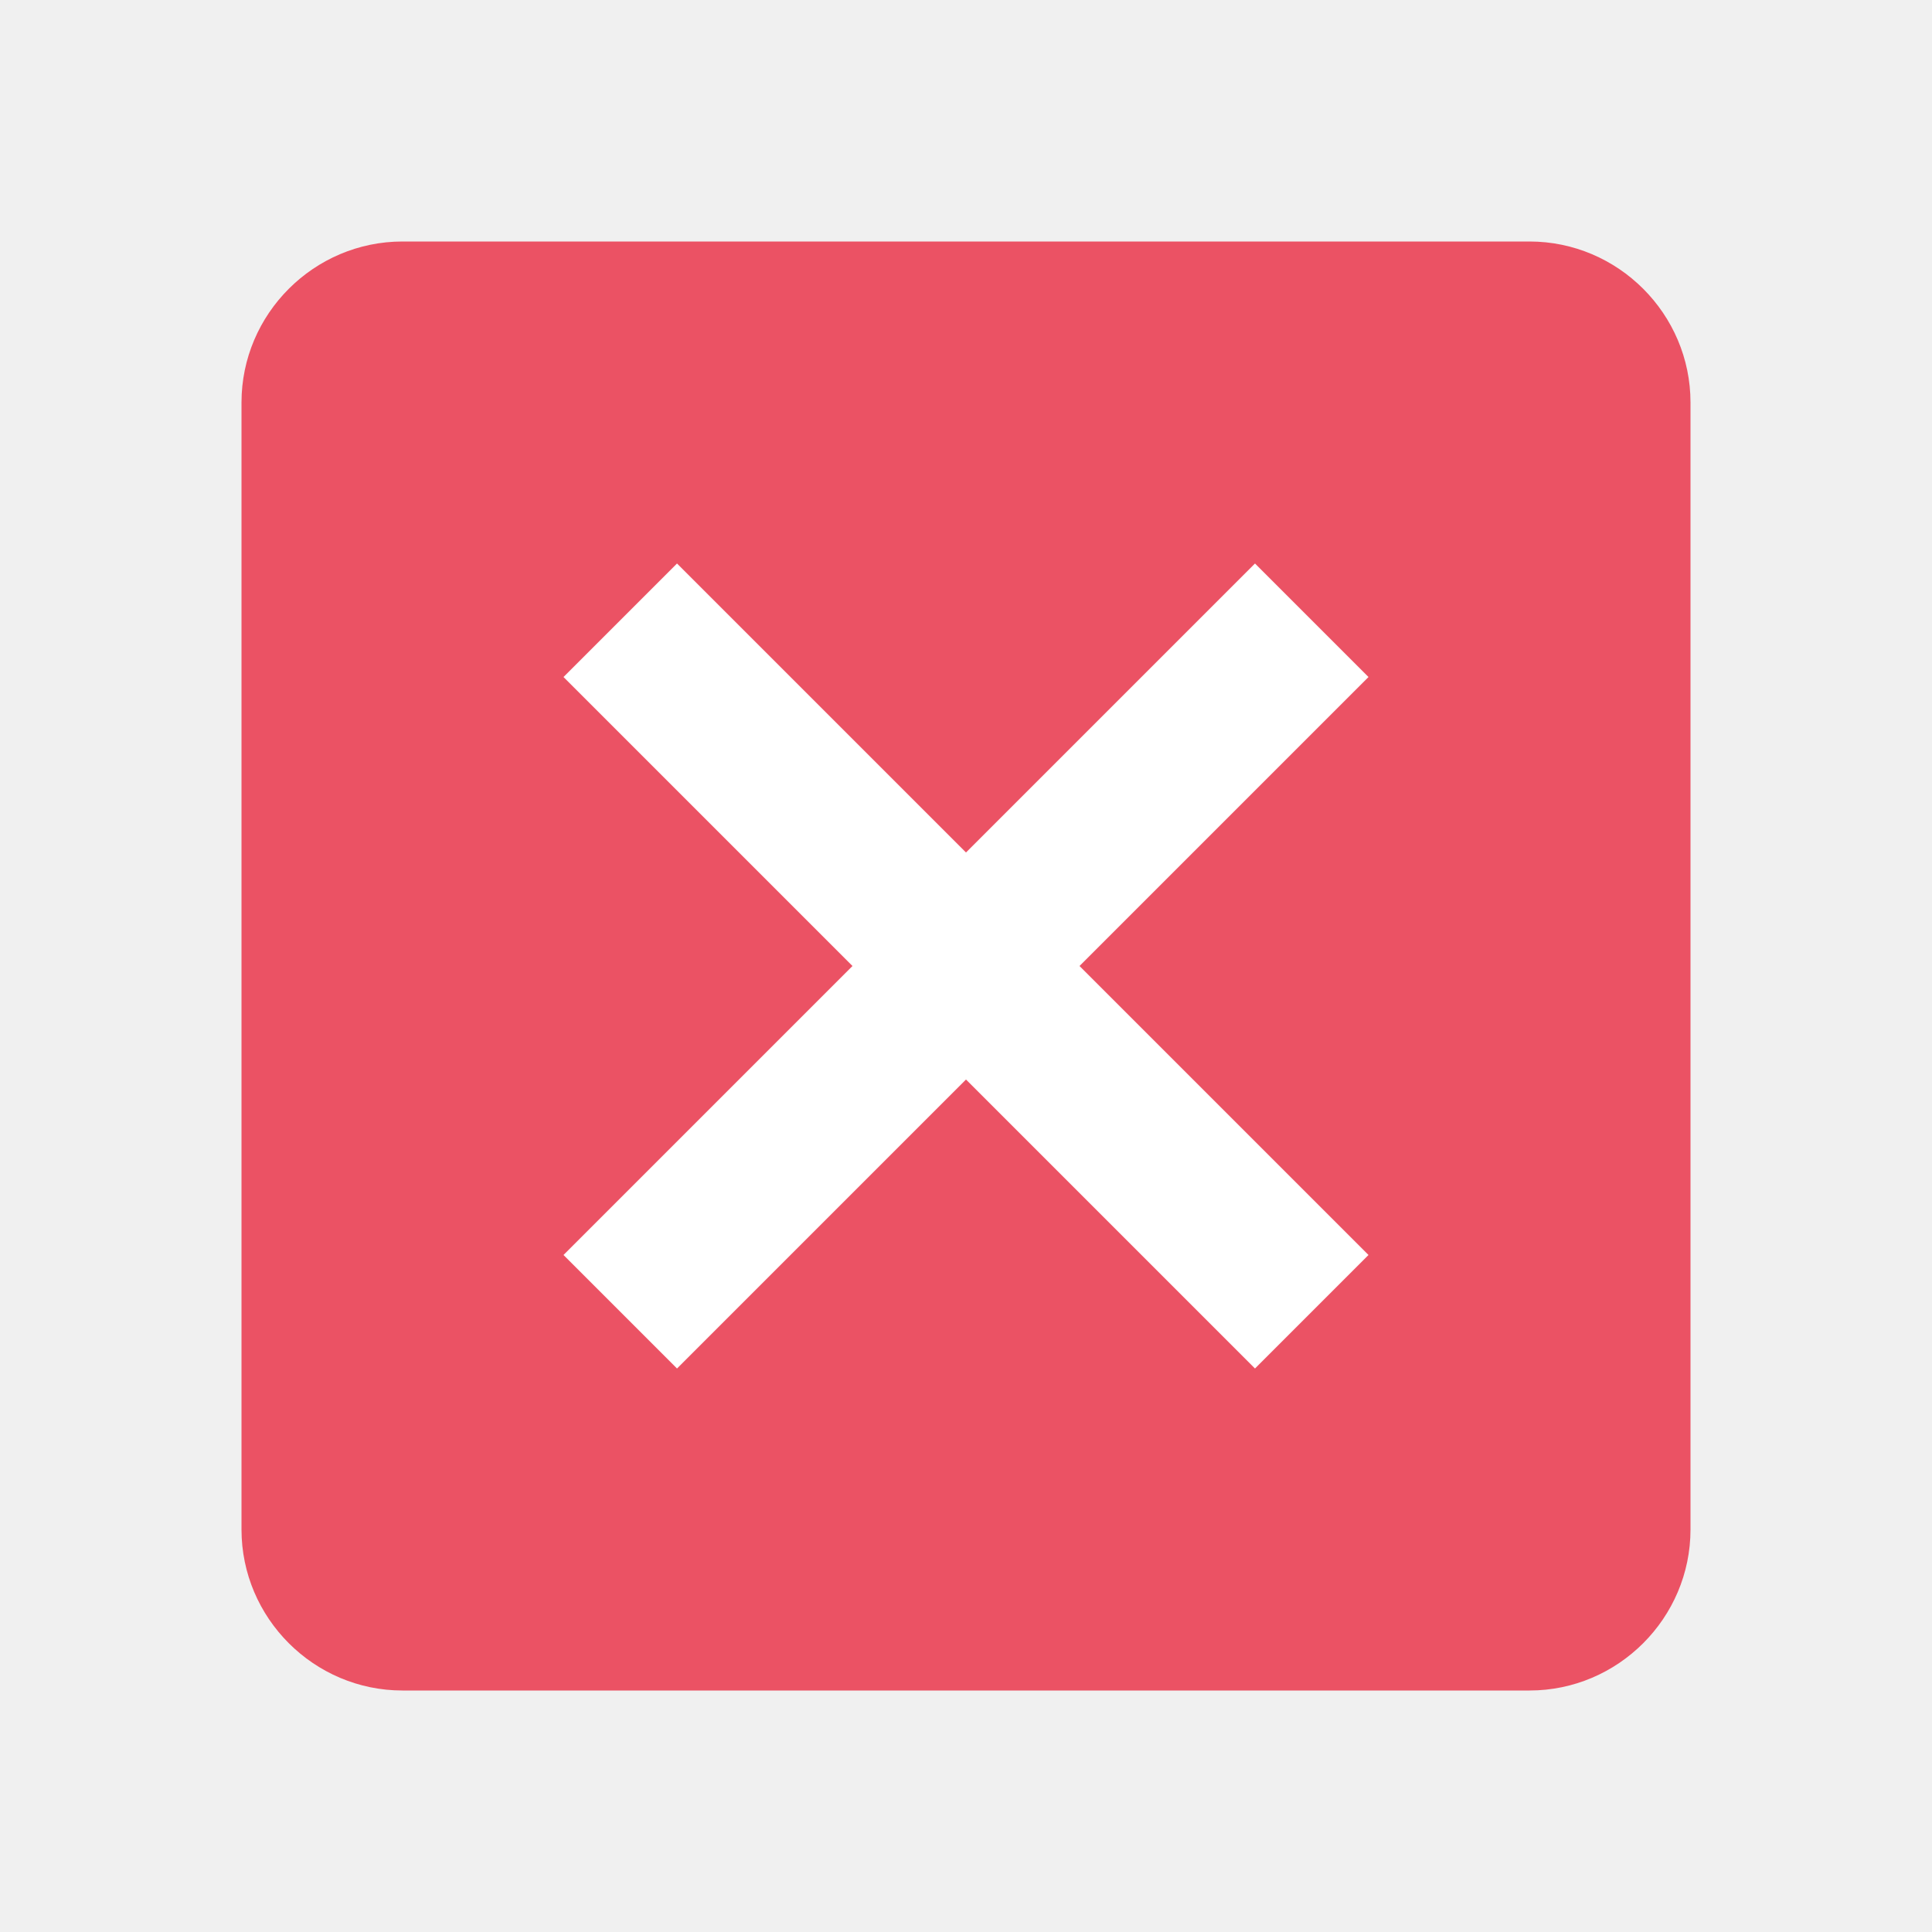
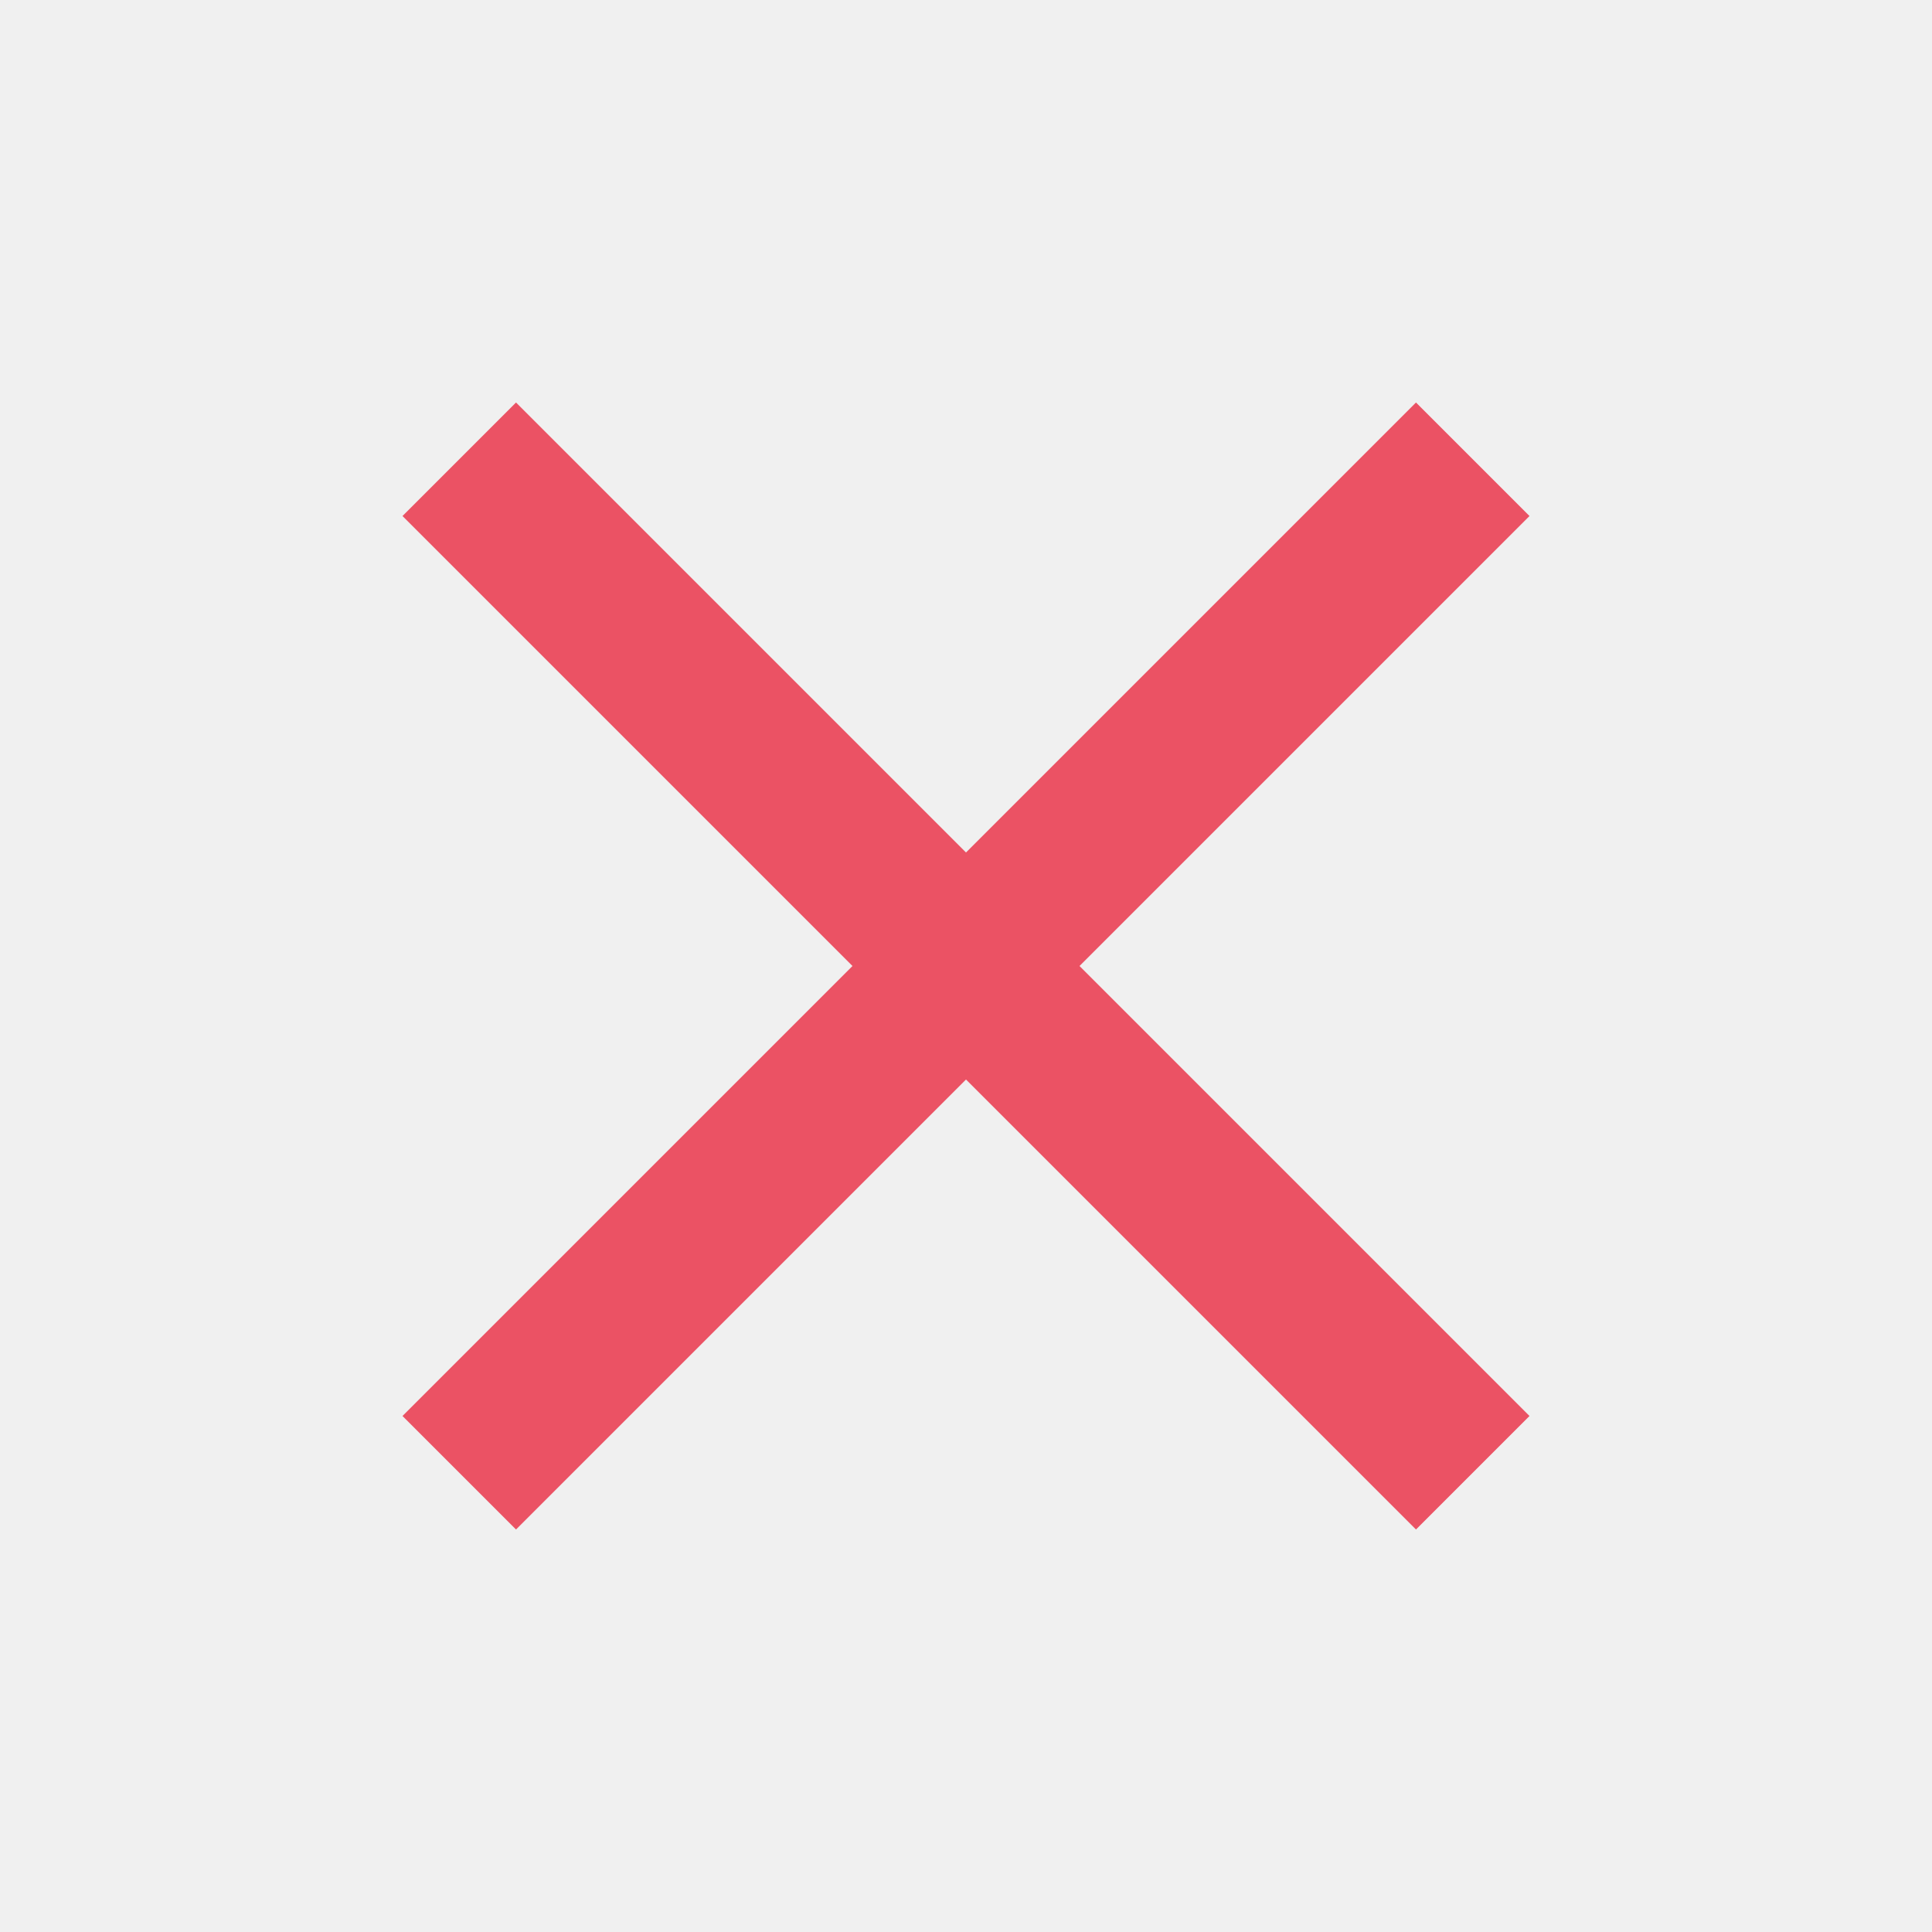
- <svg xmlns="http://www.w3.org/2000/svg" viewBox="0 0 24 24" width="8" height="8">
-   <path fill="#eb5264" d="M19 3H5c-1.1 0-2 .9-2 2v14c0 1.1.9 2 2 2h14c1.1 0 2-.9 2-2V5c0-1.1-.9-2-2-2z" />
-   <path fill="#ffffff" d="M17 8.41L15.59 7 12 10.59 8.41 7 7 8.41 10.59 12 7 15.59 8.41 17 12 13.41 15.59 17 17 15.59 13.41 12z" />
+ <svg xmlns="http://www.w3.org/2000/svg" height="24" viewBox="0 0 24 24" width="24">
+   <path fill="#eb5264" d="M19 6.41L17.59 5 12 10.59 6.41 5 5 6.41 10.59 12 5 17.59 6.41 19 12 13.41 17.59 19 19 17.59 13.41 12z" />
</svg>
